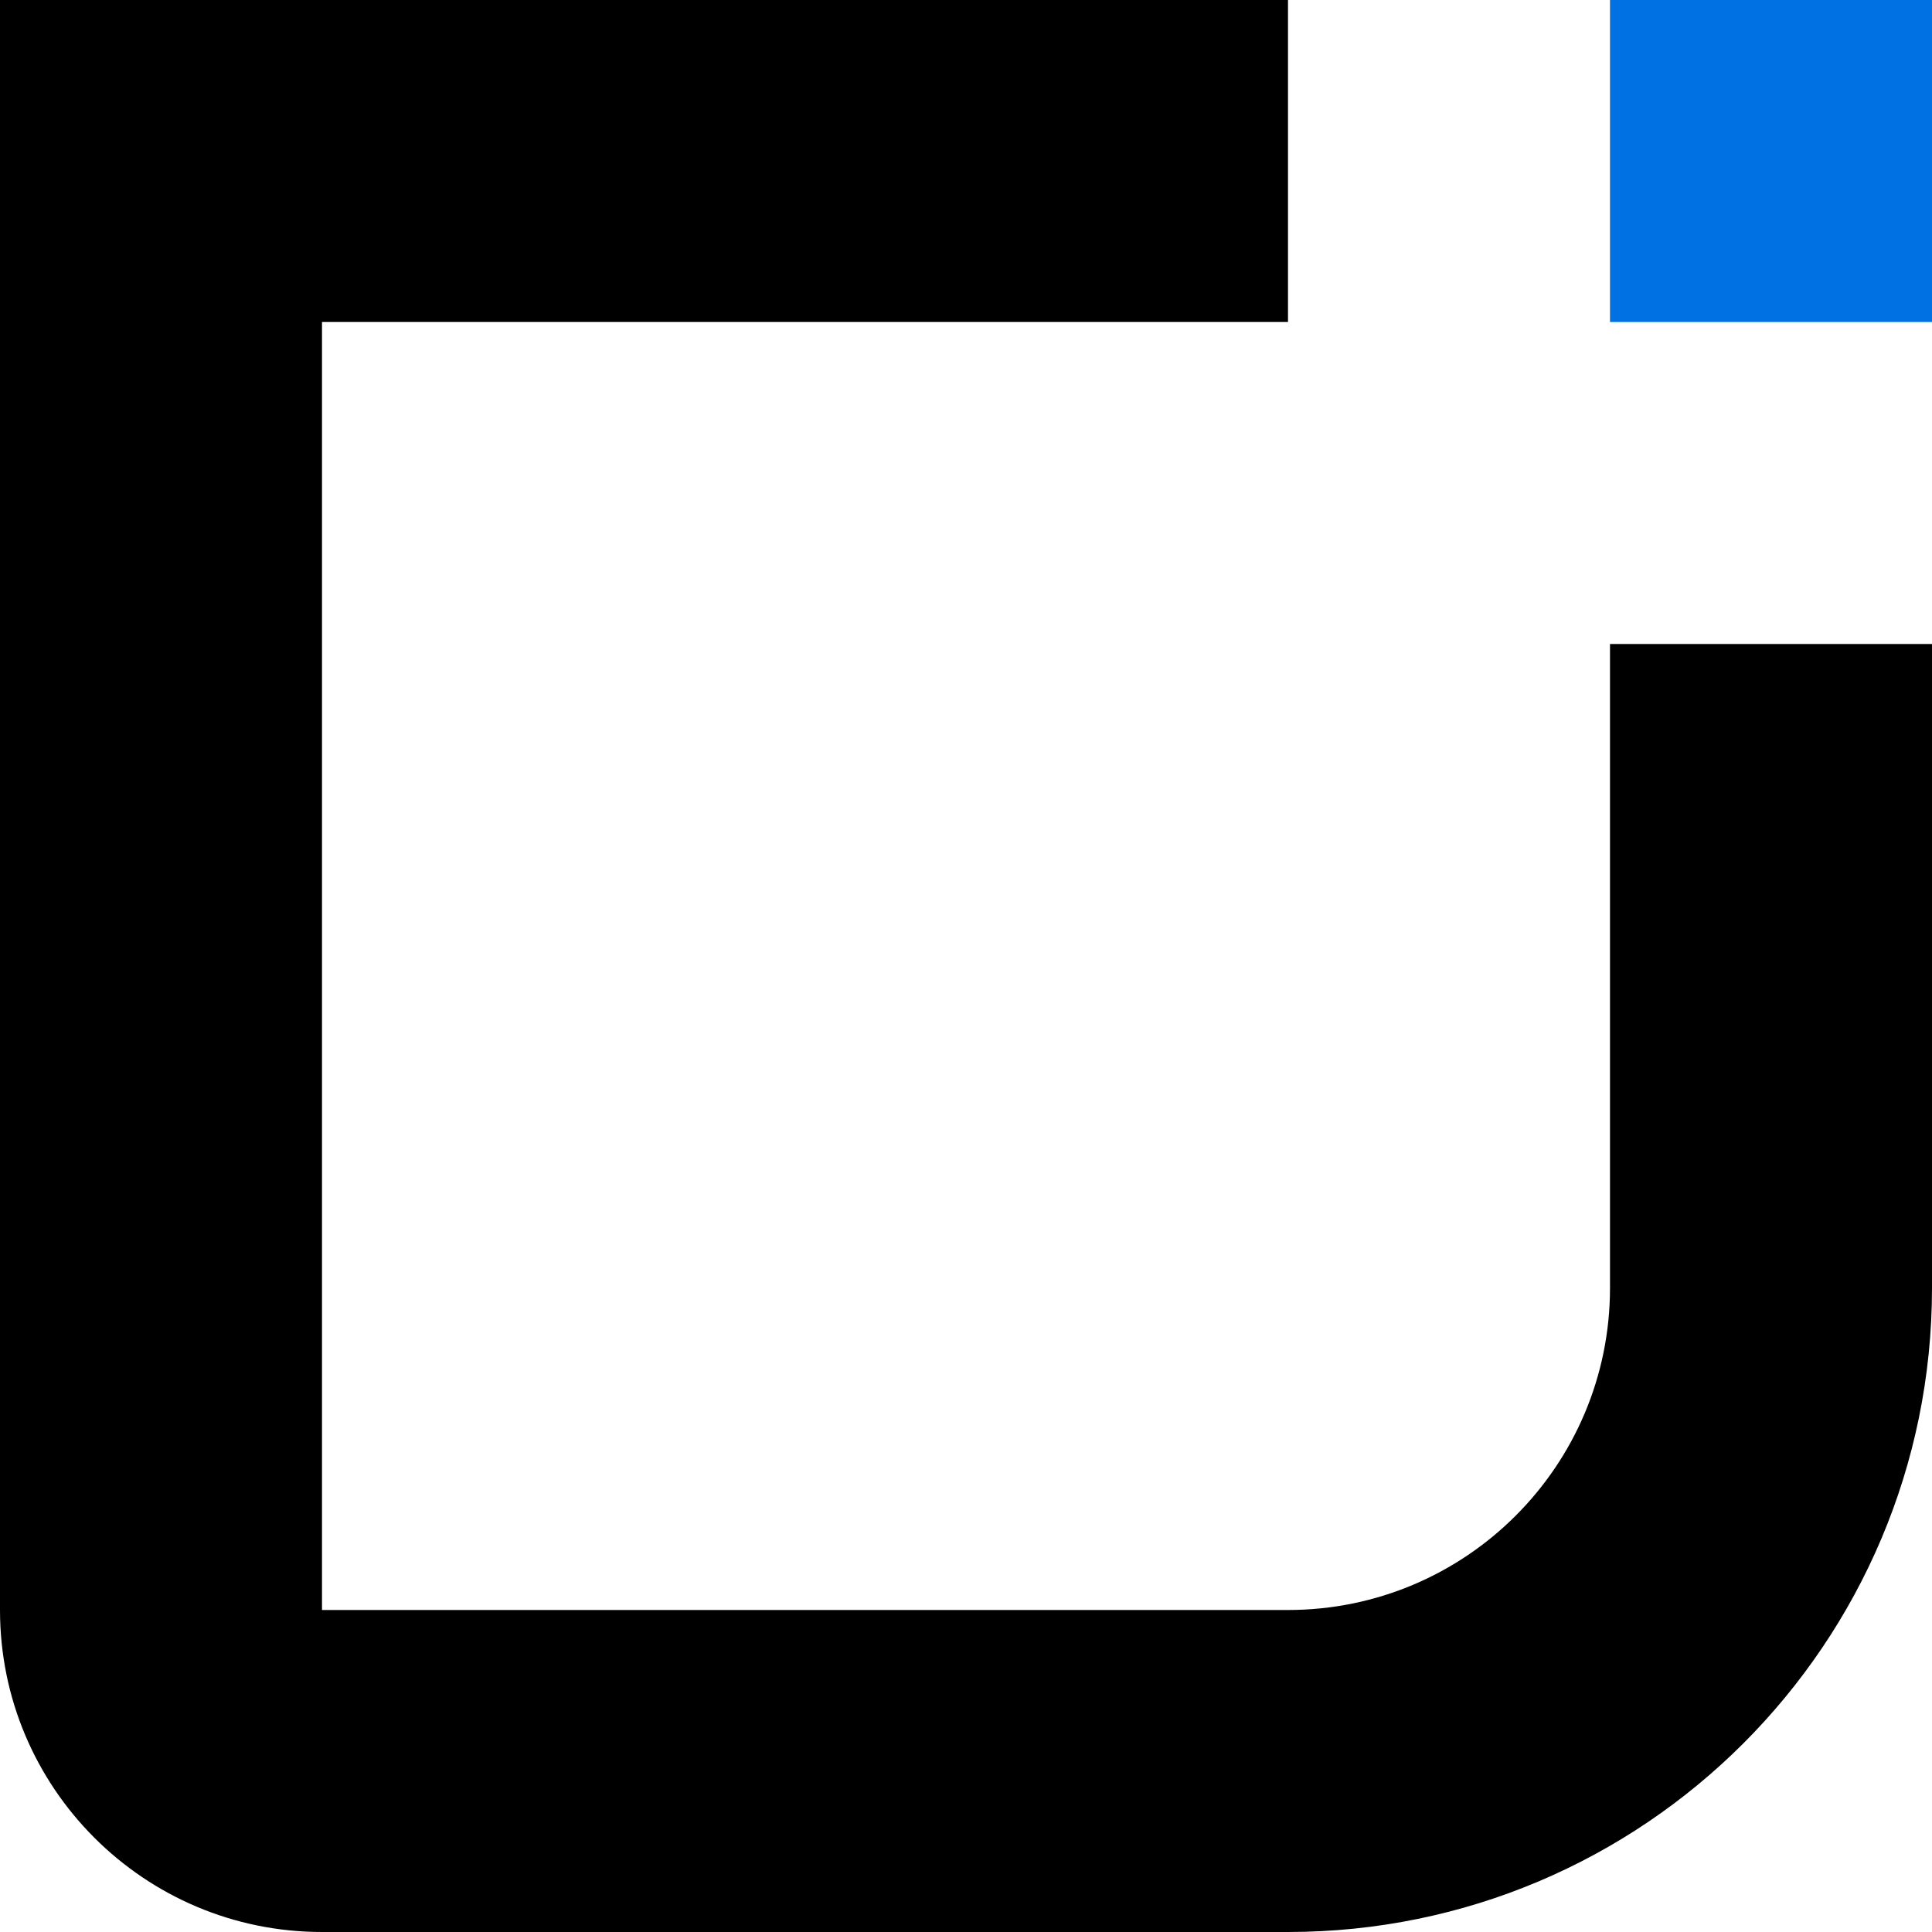
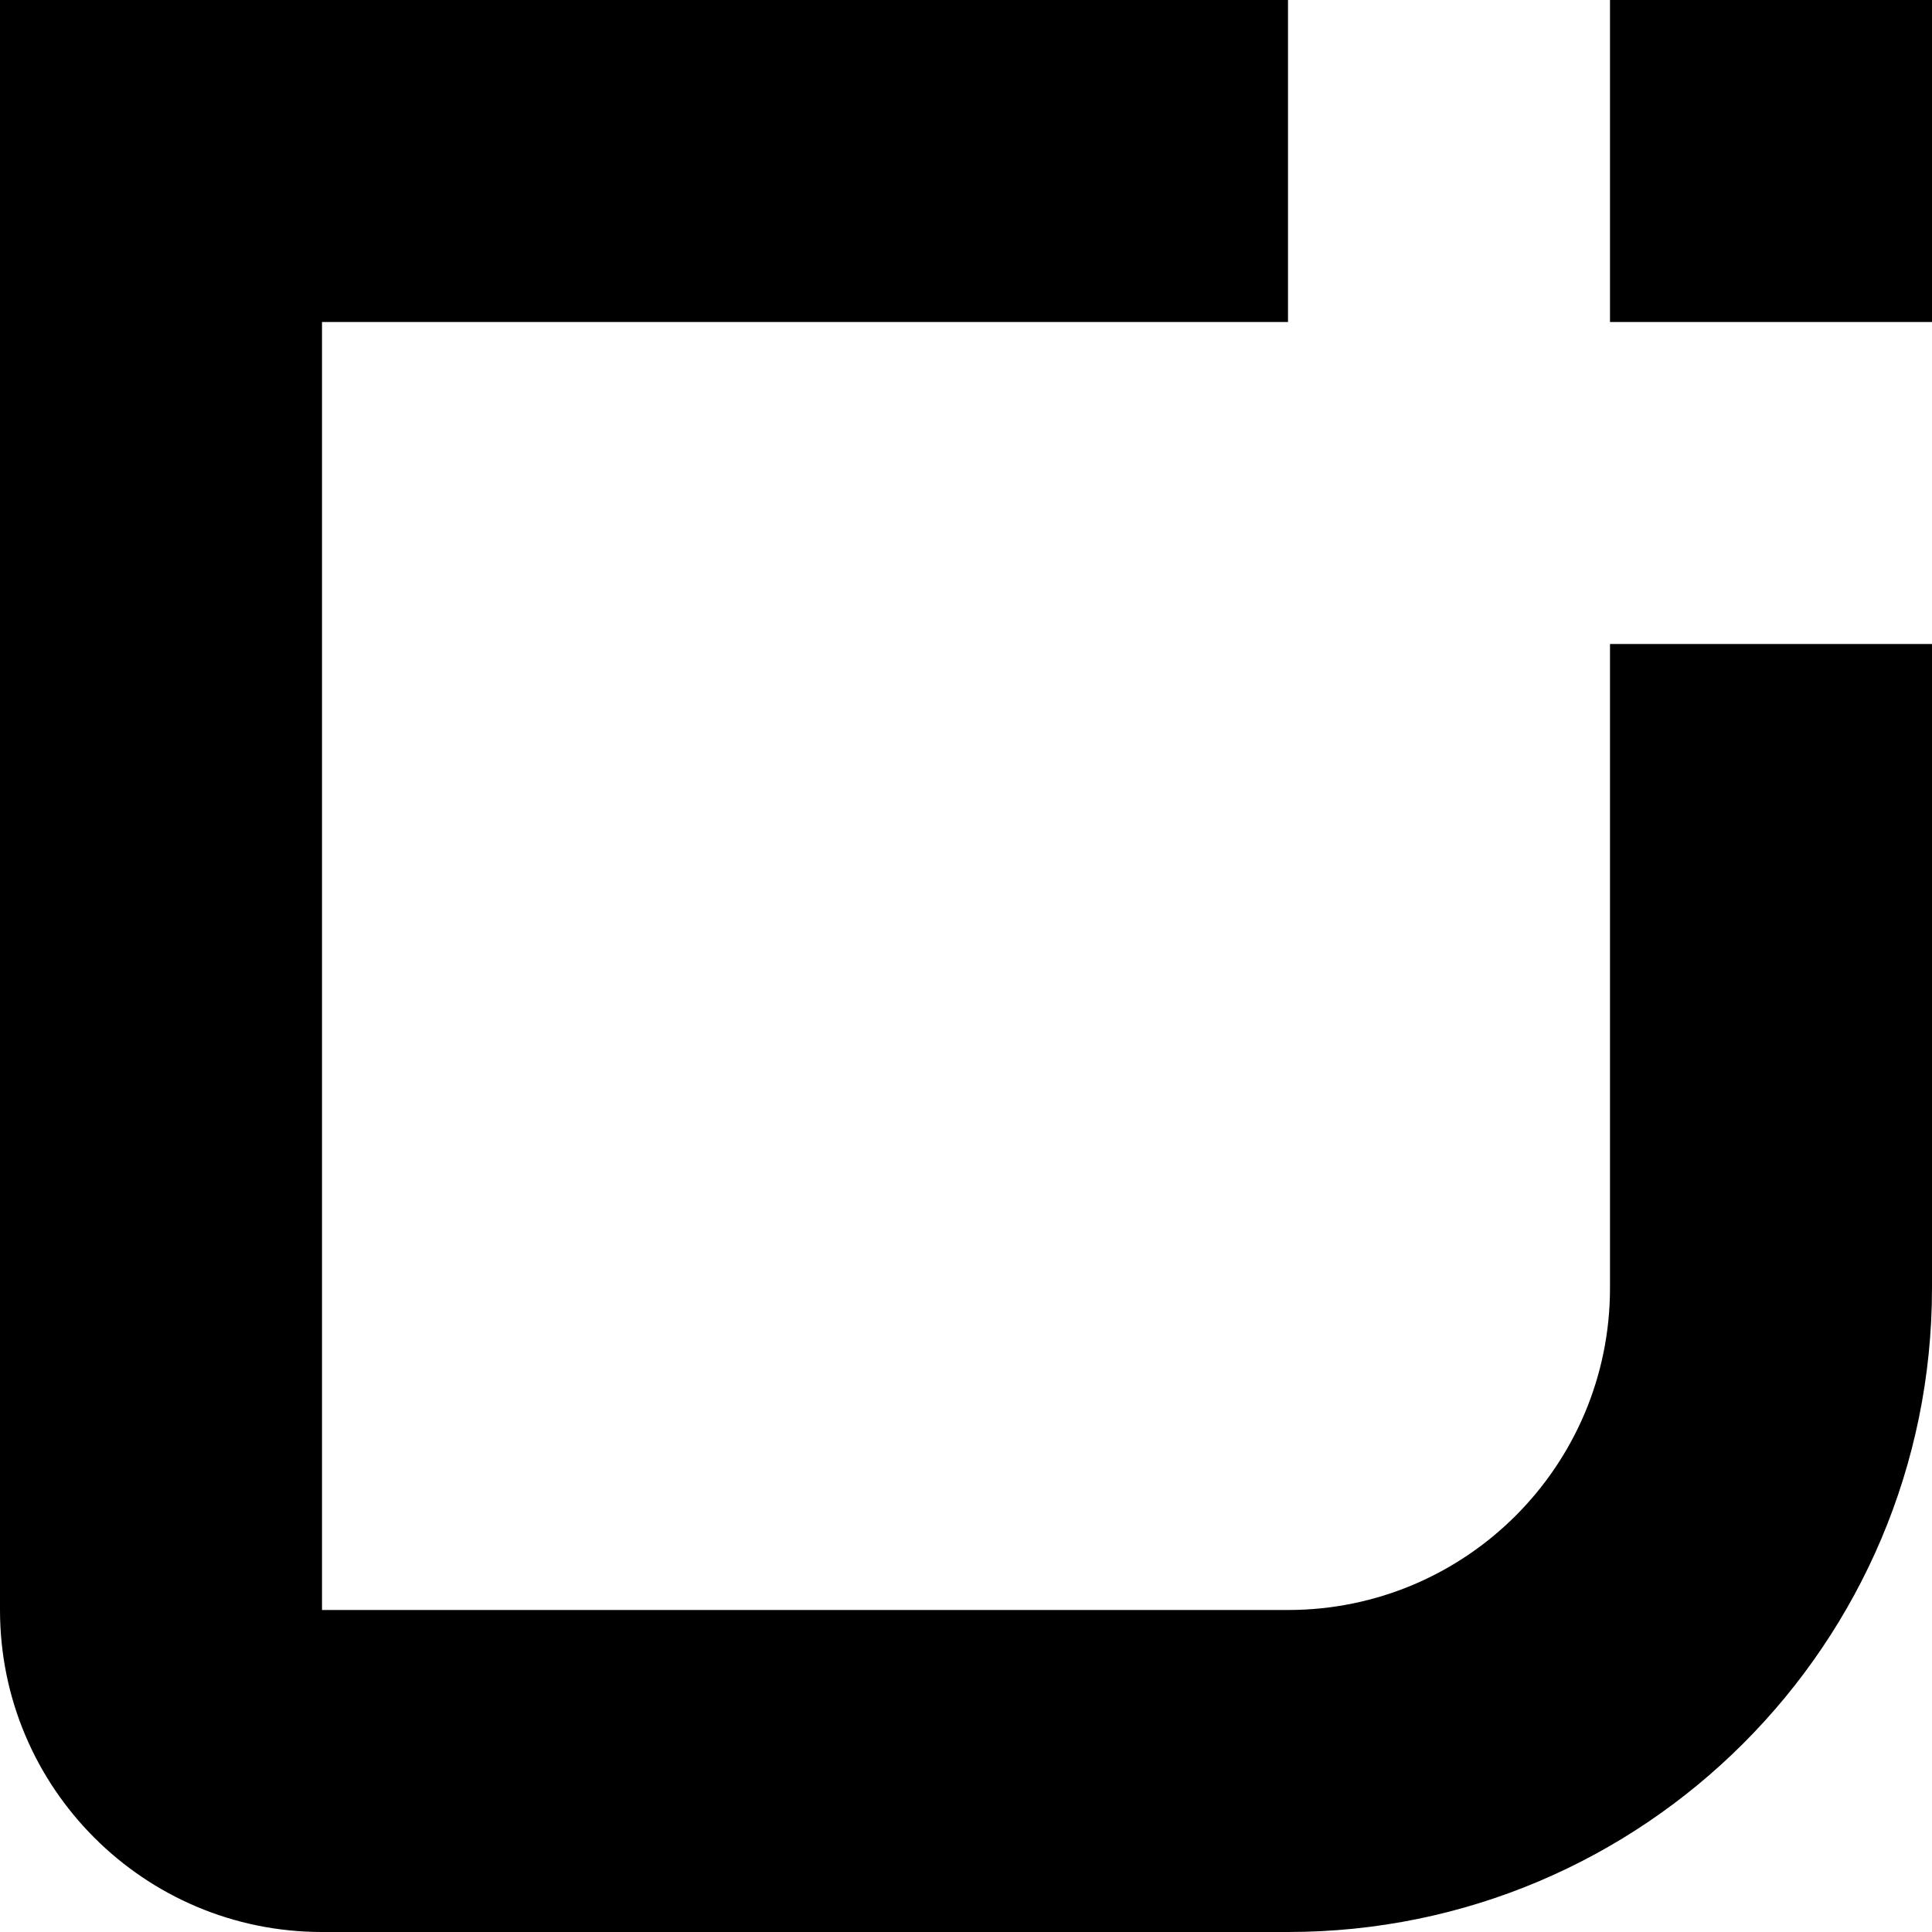
- <svg xmlns="http://www.w3.org/2000/svg" width="24" height="24" viewBox="0 0 24 24" fill="none">
+ <svg xmlns="http://www.w3.org/2000/svg" viewBox="0 0 24 24" fill="none">
  <path d="M16 4H4V20H16C18.209 20 20 18.209 20 16V8H24V16C24 20.418 20.418 24 16 24H4C1.791 24 1.61064e-08 22.209 0 20V0H16V4Z" fill="currentColor" />
-   <path d="M20 4H24V0H20V4Z" fill="#0071E3" />
+   <path d="M20 4H24V0H20V4Z" fill="currentColor" />
</svg>
